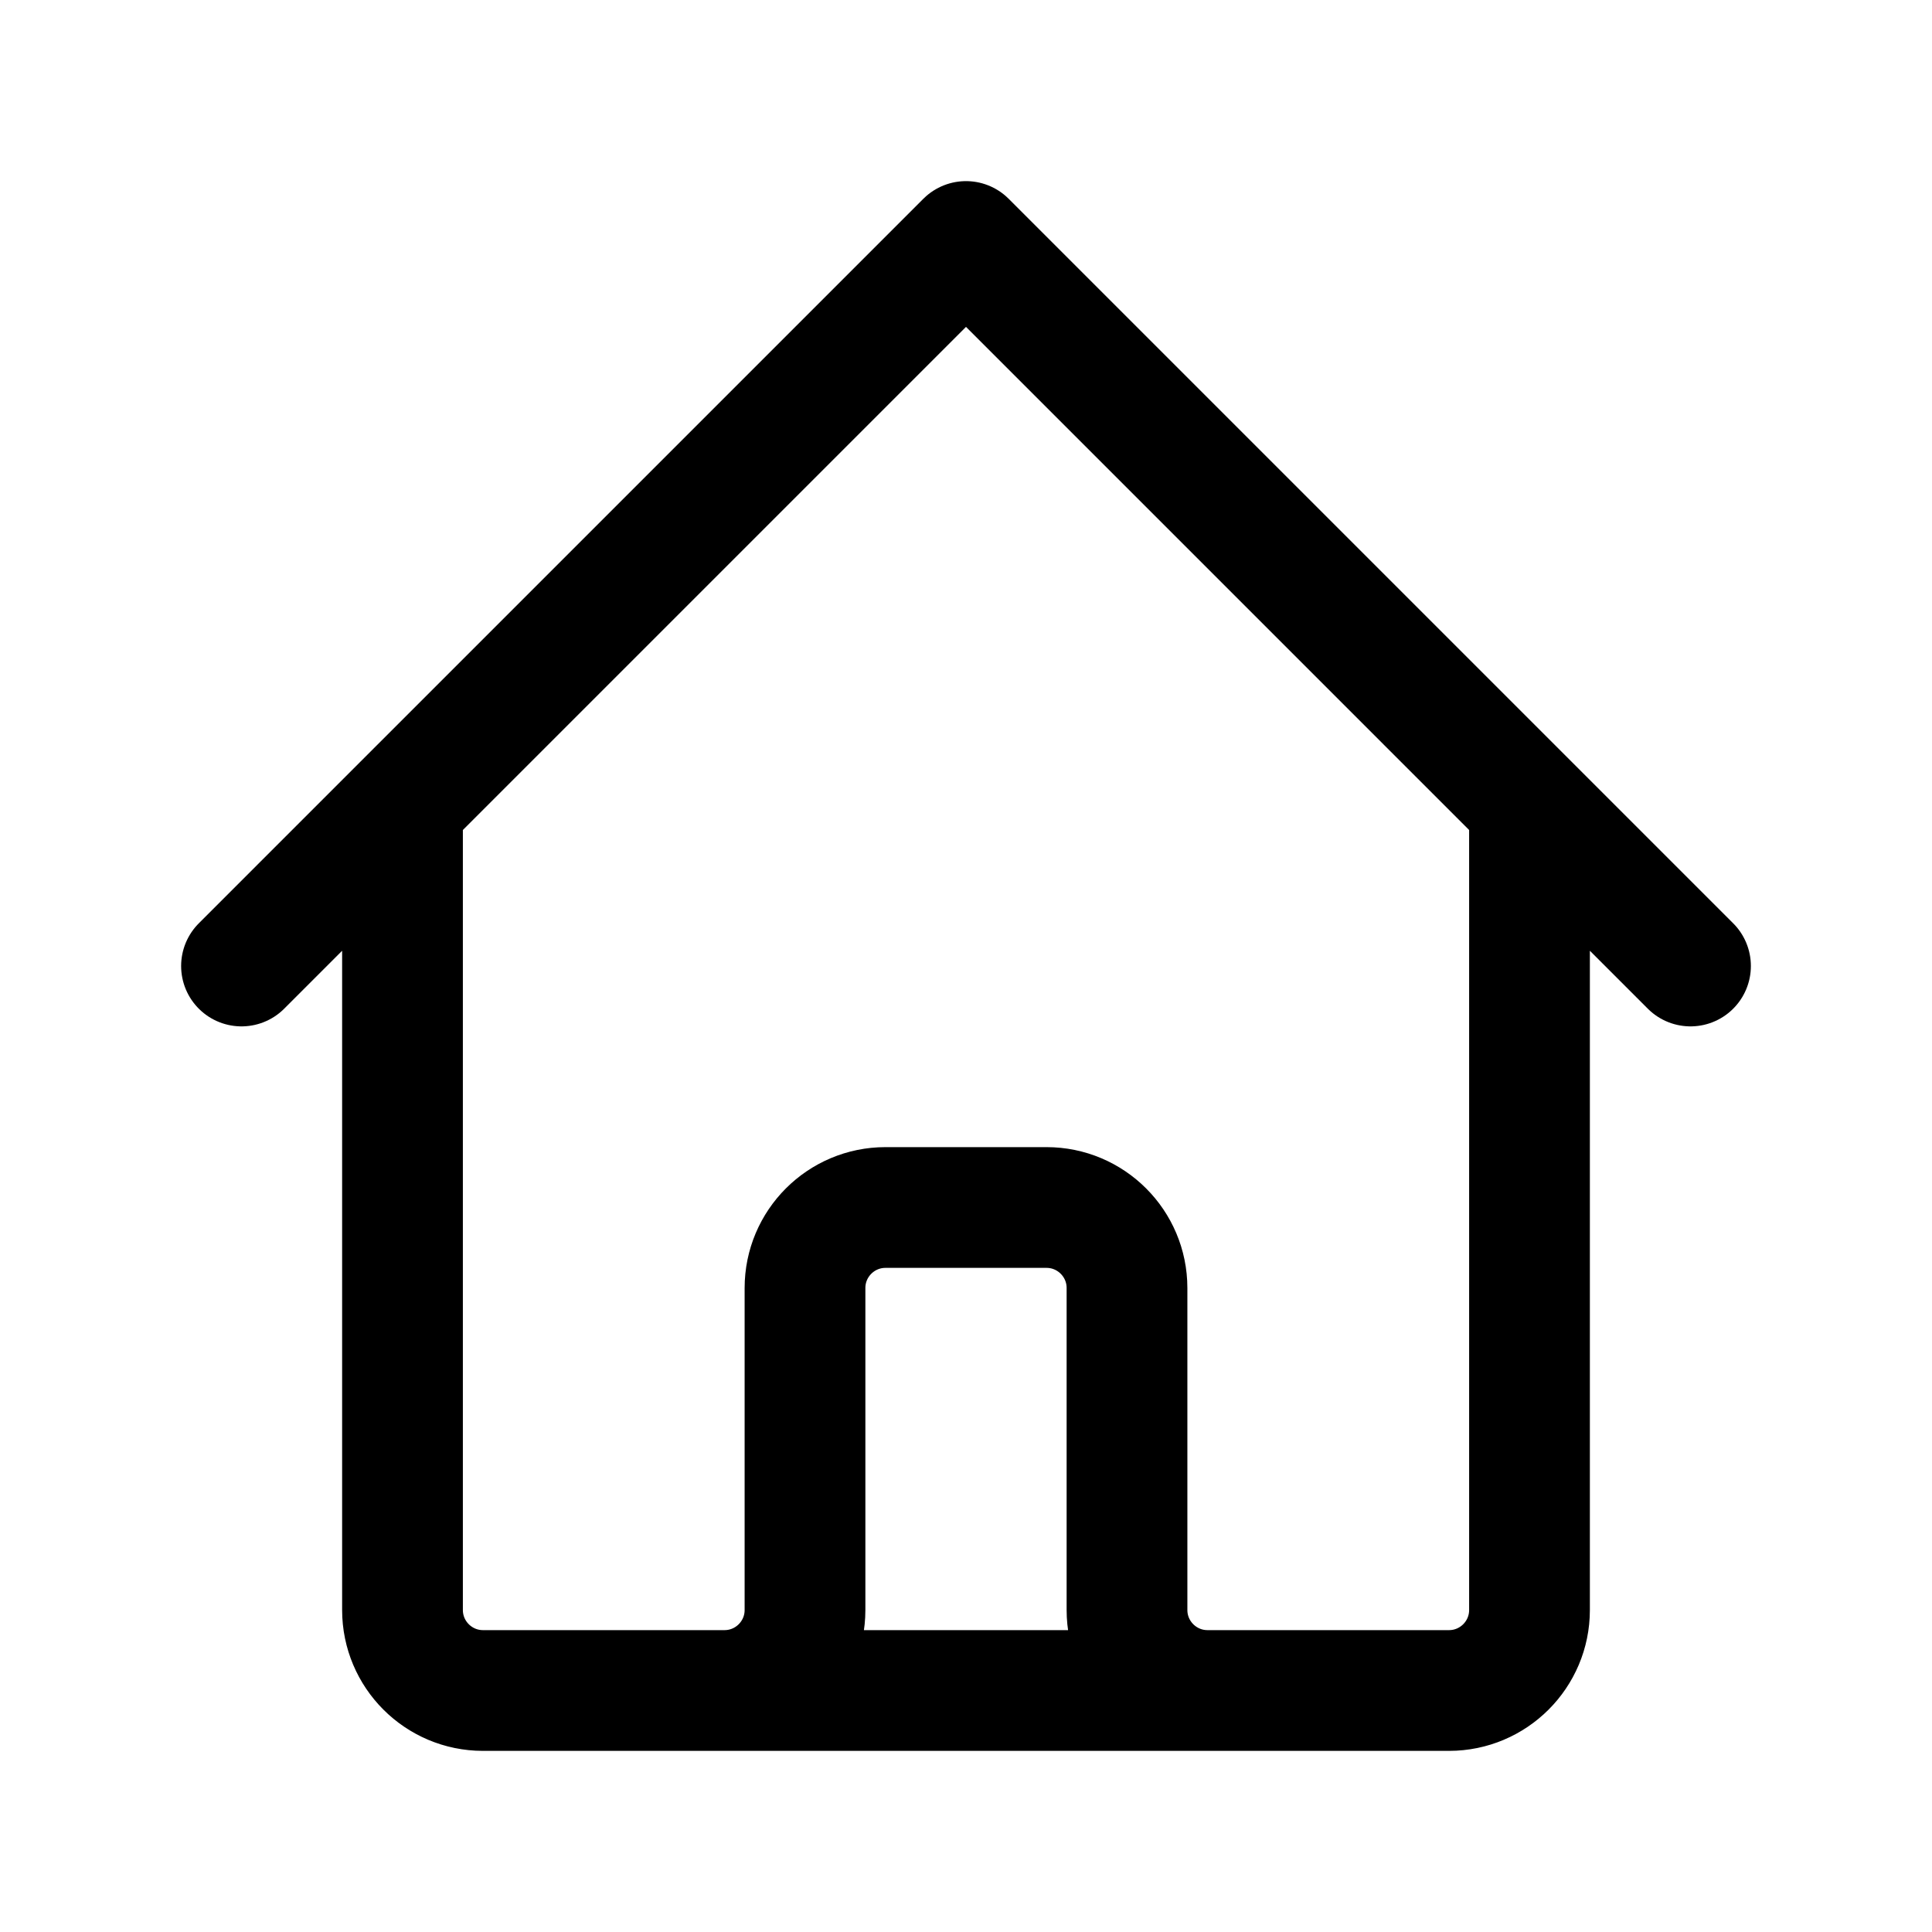
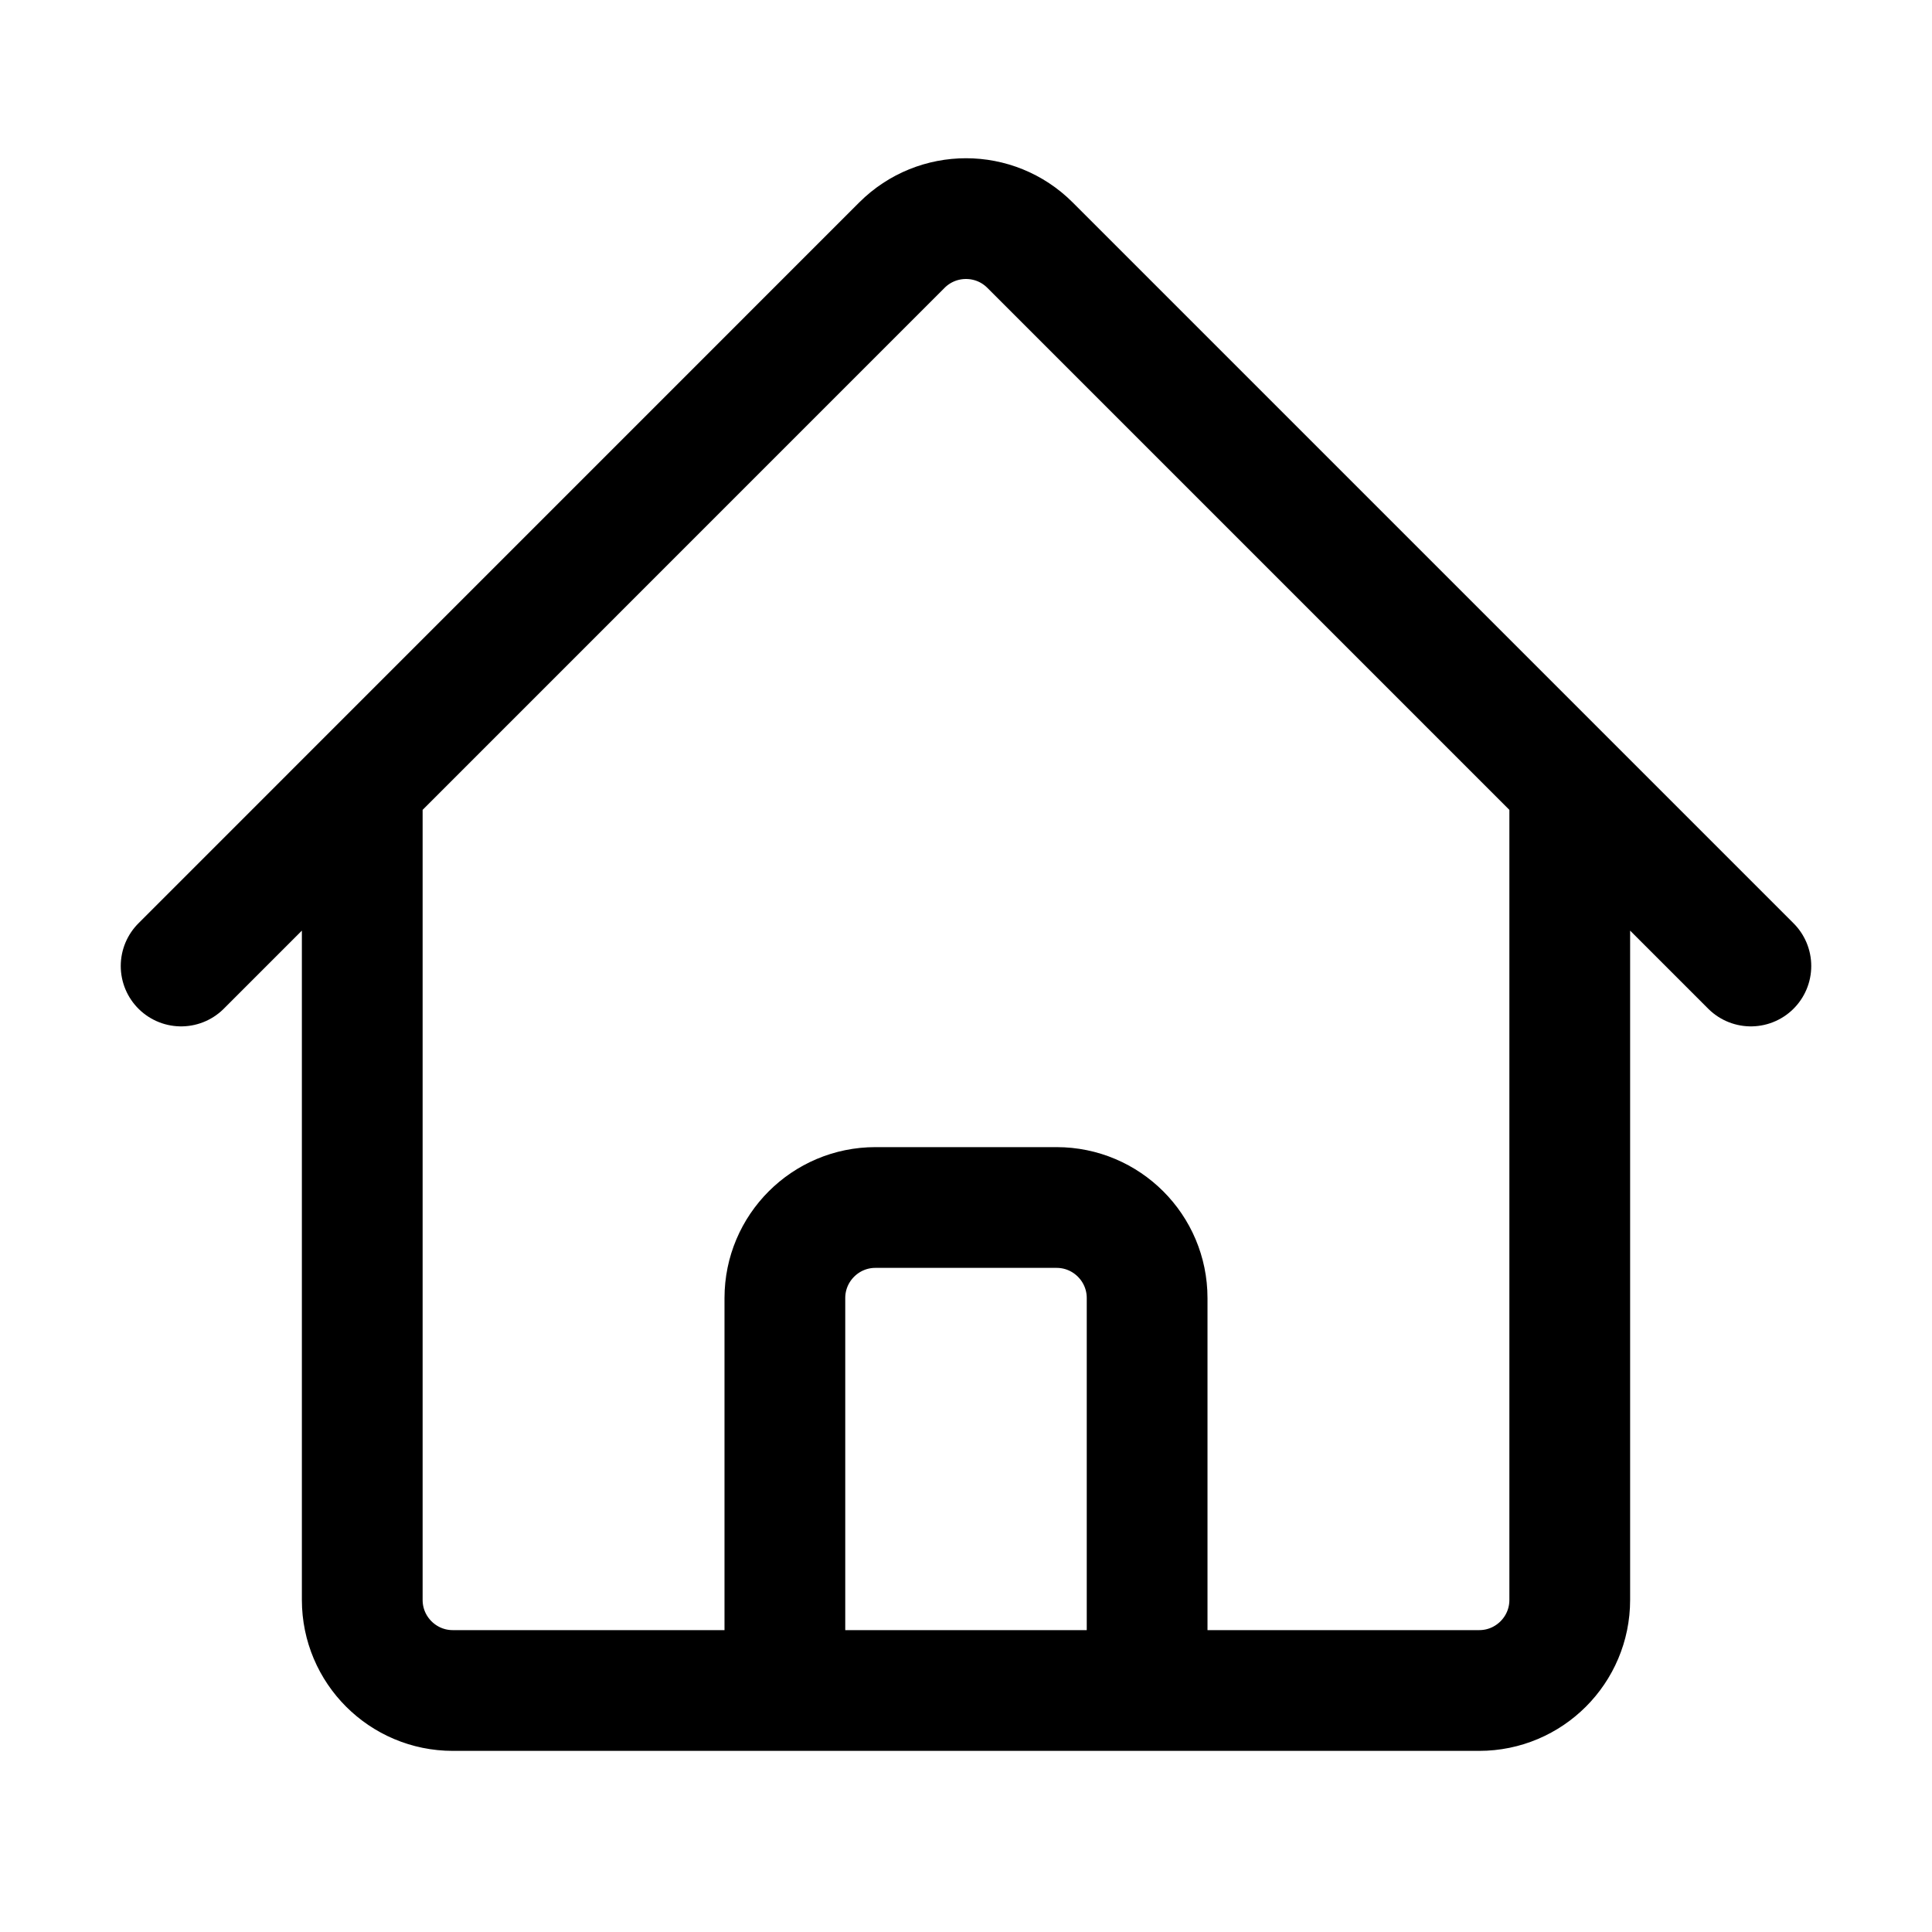
- <svg xmlns="http://www.w3.org/2000/svg" width="24" height="24" viewBox="0 0 24 24" fill="none">
-   <path d="M3 12L5 10M5 10L12 3L19 10M5 10V20C5 20.552 5.448 21 6 21H9M19 10L21 12M19 10V20C19 20.552 18.552 21 18 21H15M9 21C9.552 21 10 20.552 10 20V16C10 15.448 10.448 15 11 15H13C13.552 15 14 15.448 14 16V20C14 20.552 14.448 21 15 21M9 21H15" stroke="currentColor" stroke-width="1.5" stroke-linecap="round" stroke-linejoin="round" />
+ <svg xmlns="http://www.w3.org/2000/svg" fill="none" viewBox="0 0 24 24" stroke-width="1.5" stroke="currentColor">
+   <path stroke-linecap="round" stroke-linejoin="round" d="m2.25 12 8.954-8.955c.44-.439 1.152-.439 1.591 0L21.75 12M4.5 9.75v10.125c0 .621.504 1.125 1.125 1.125H9.75v-4.875c0-.621.504-1.125 1.125-1.125h2.25c.621 0 1.125.504 1.125 1.125V21h4.125c.621 0 1.125-.504 1.125-1.125V9.75M8.25 21h8.25" />
</svg>
